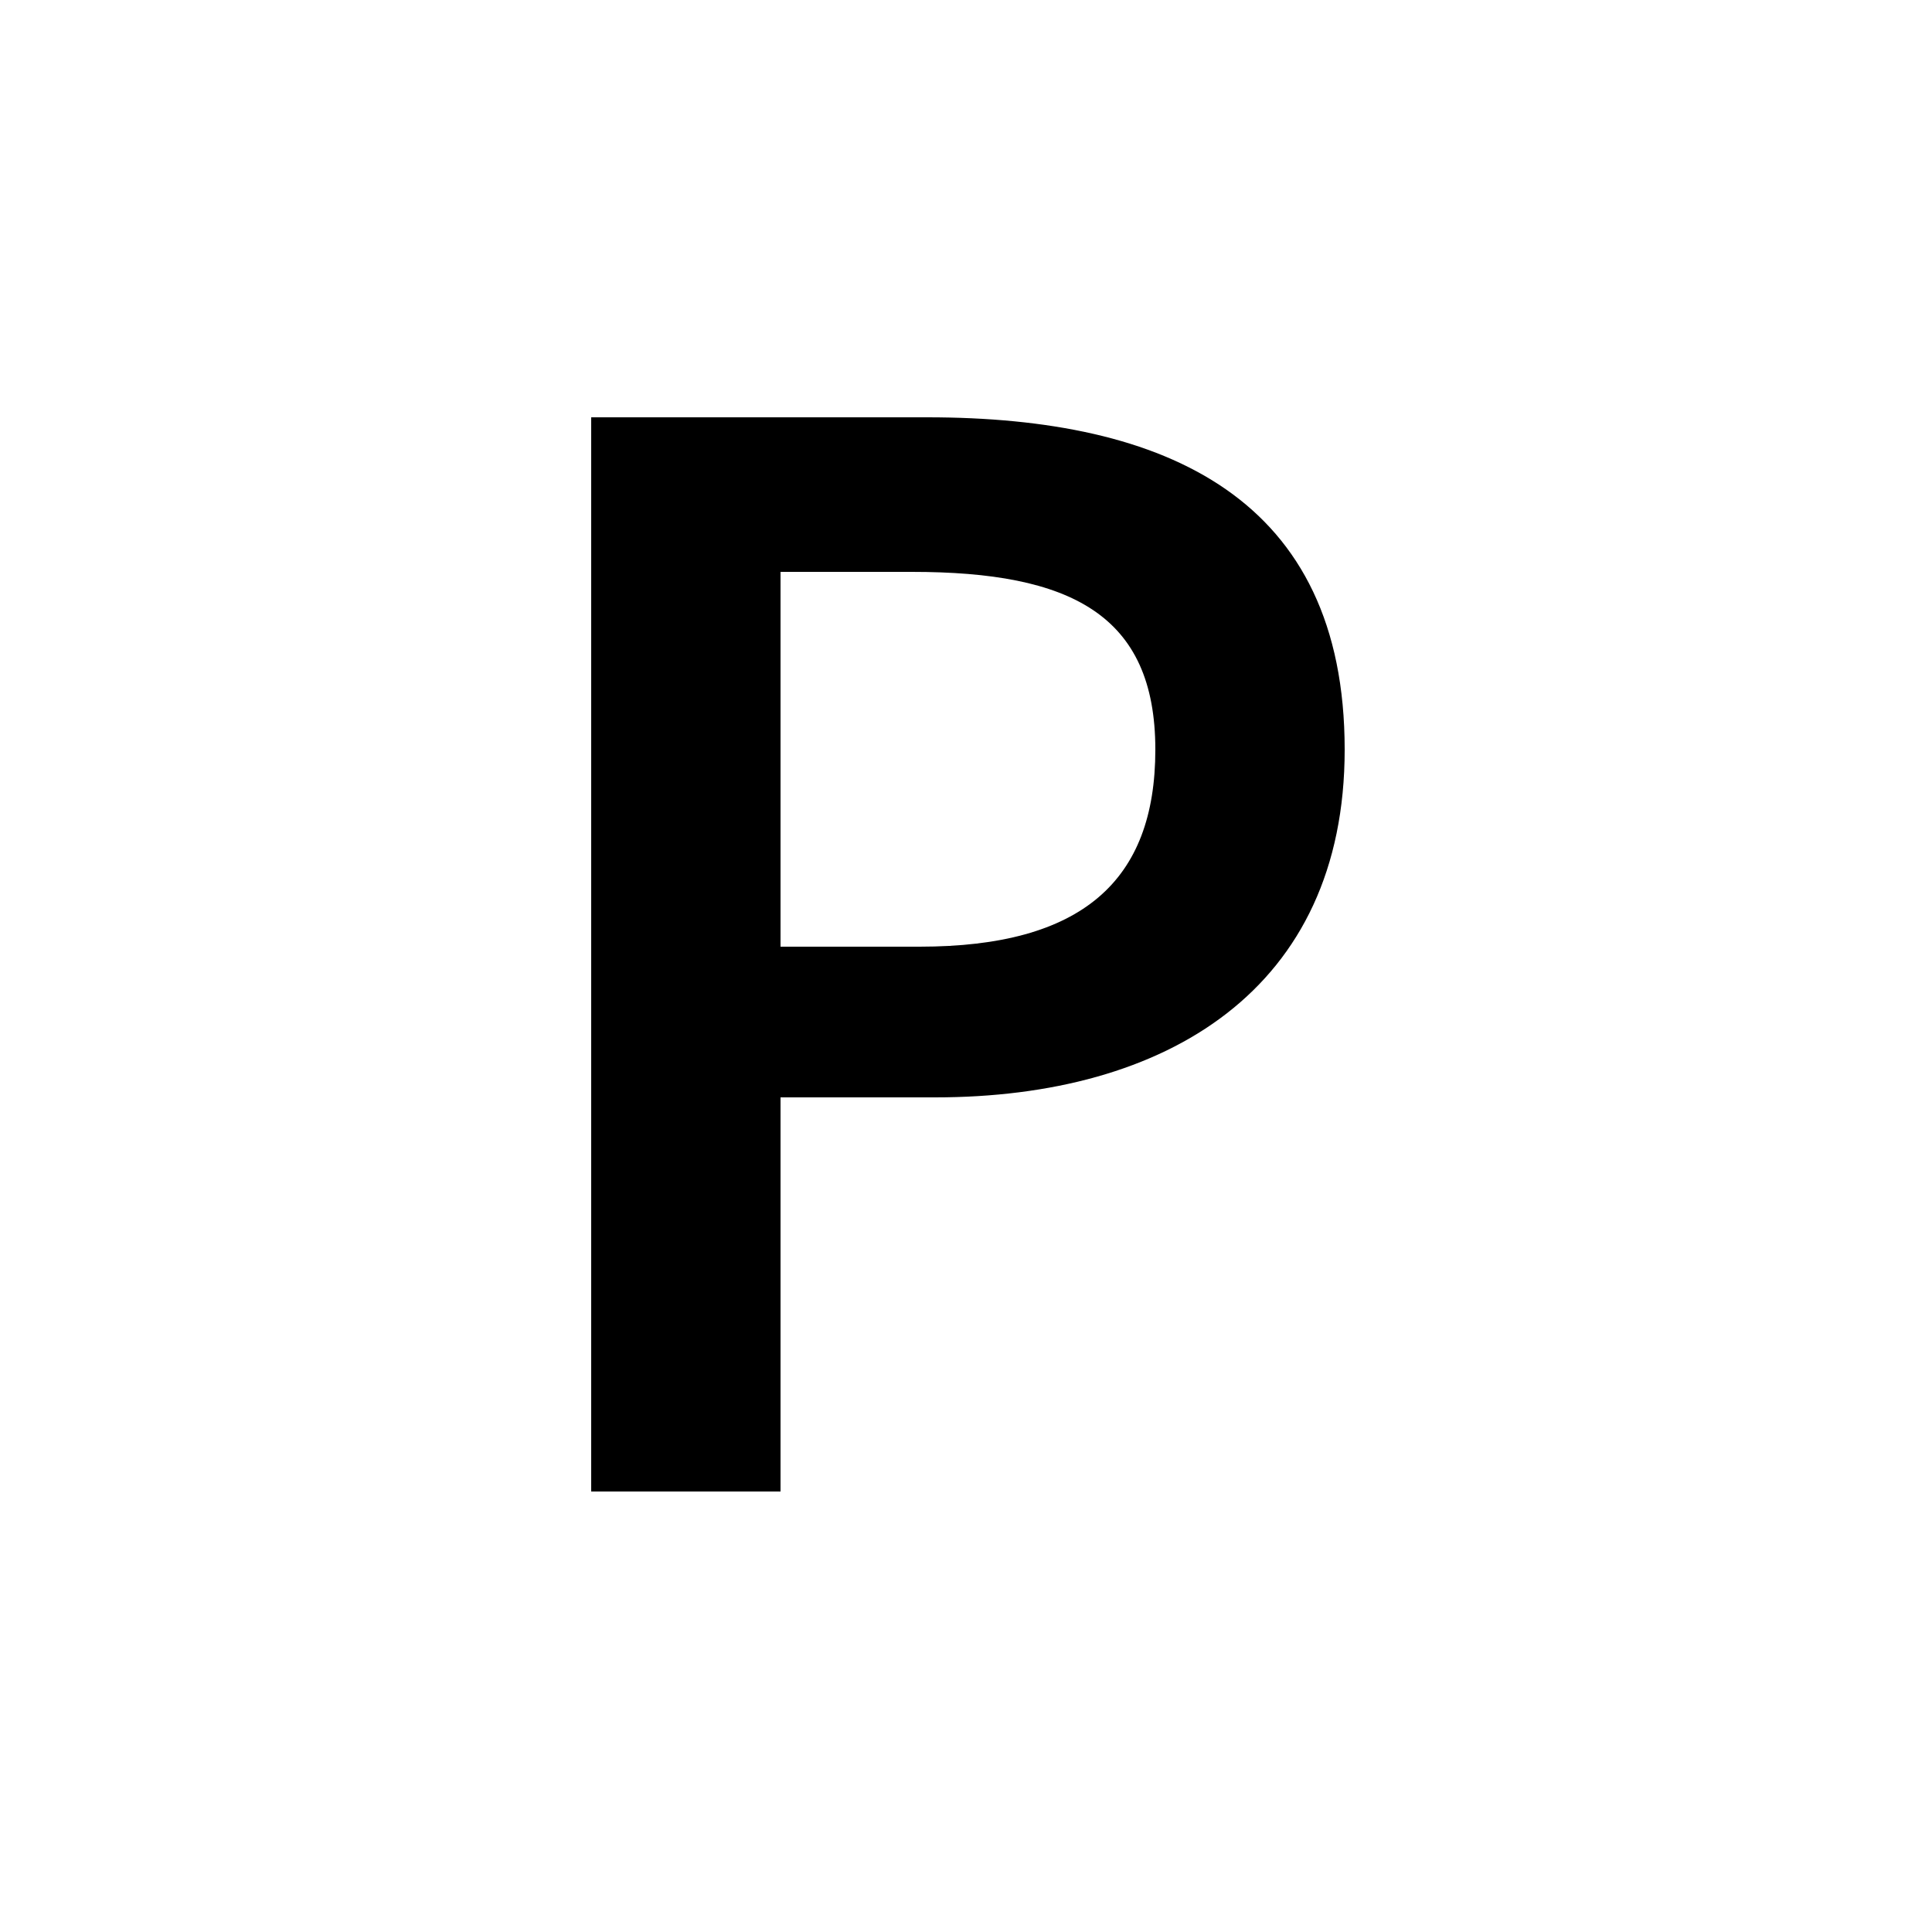
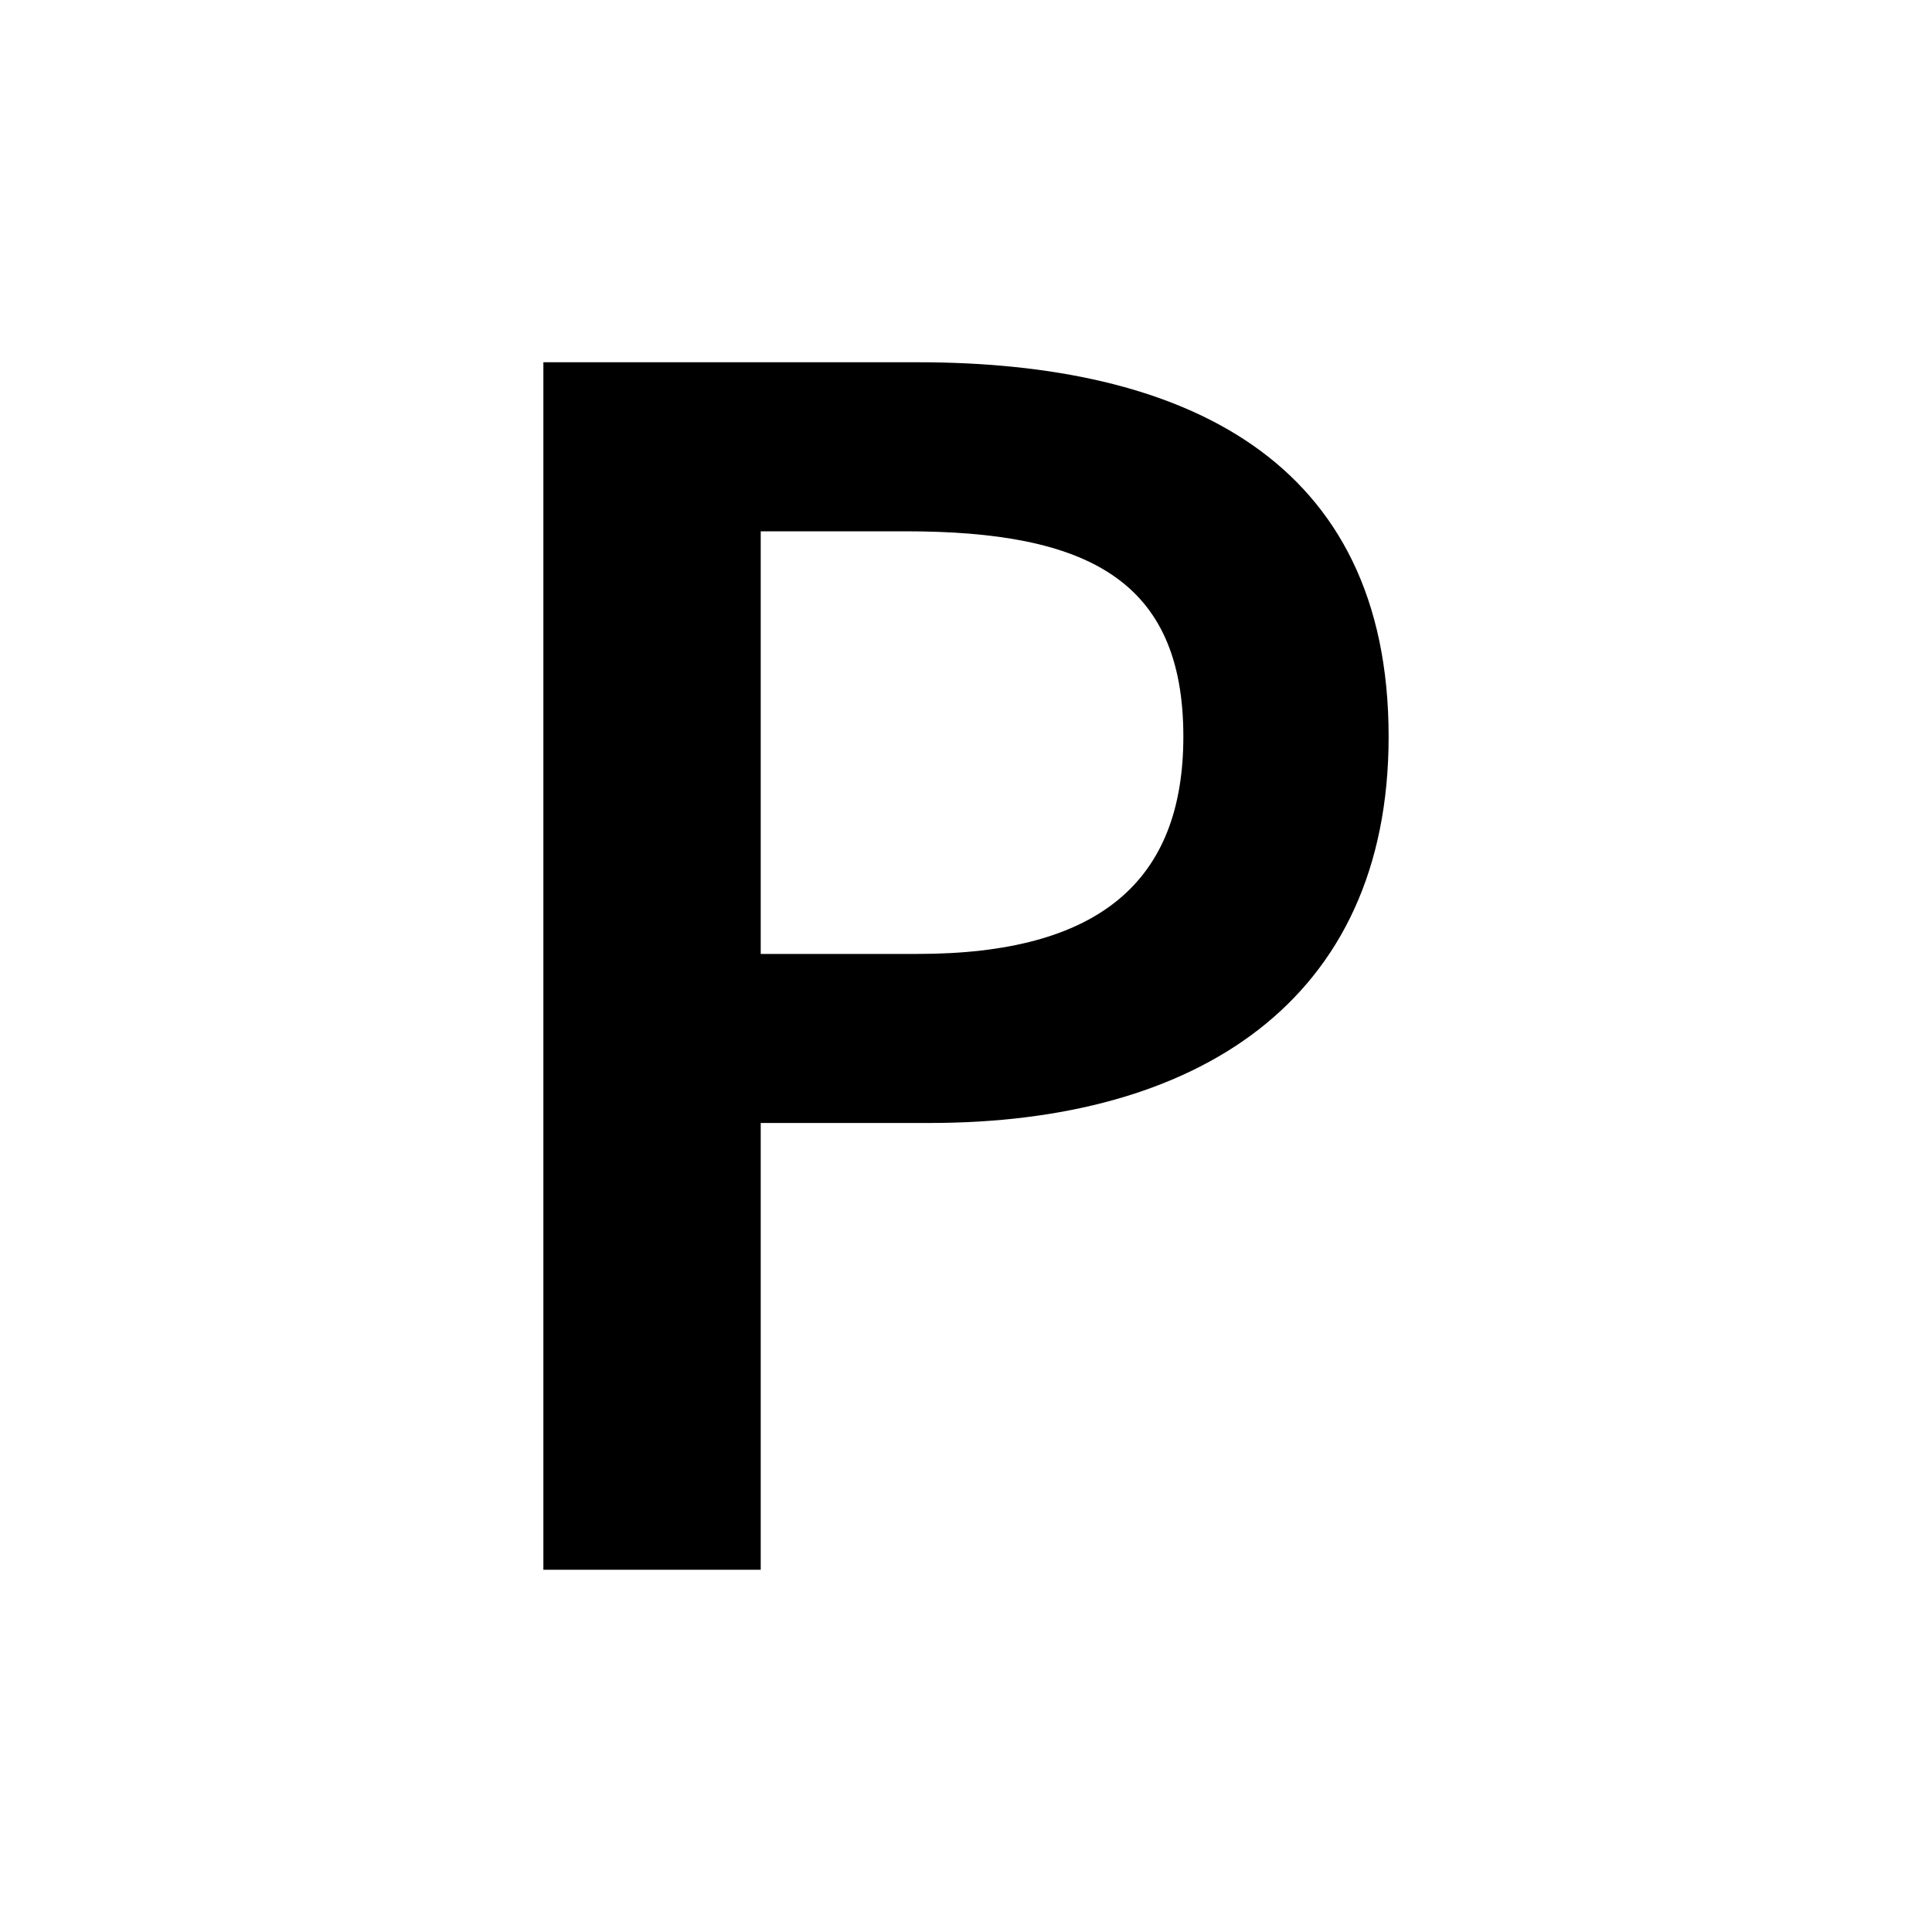
- <svg xmlns="http://www.w3.org/2000/svg" version="1.1" id="Layer_1" x="0px" y="0px" viewBox="0 0 50 50" style="enable-background:new 0 0 50 50;" xml:space="preserve">
+ <svg xmlns="http://www.w3.org/2000/svg" version="1.1" id="Layer_1" x="0px" y="0px" viewBox="0 0 16 16" style="enable-background:new 0 0 16 16;" xml:space="preserve">
  <g>
-     <path d="M15.2,10.8H24c6.2,0,10.8,2.1,10.8,8.6c0,6.2-4.6,9-10.6,9h-4v10.2h-4.9V10.8z M23.8,24.5c4.2,0,6.1-1.7,6.1-5.1   c0-3.5-2.2-4.6-6.3-4.6h-3.4v9.7H23.8z" />
+     <path d="M4.5,3h3.1c2.2,0,3.9,0.8,3.9,3.1c0,2.2-1.6,3.2-3.8,3.2H6.3V13H4.5L4.5,3L4.5,3z M7.6,7.9c1.5,0,2.2-0.6,2.2-1.8   c0-1.3-0.8-1.7-2.3-1.7H6.3v3.5H7.6z" />
  </g>
</svg>
